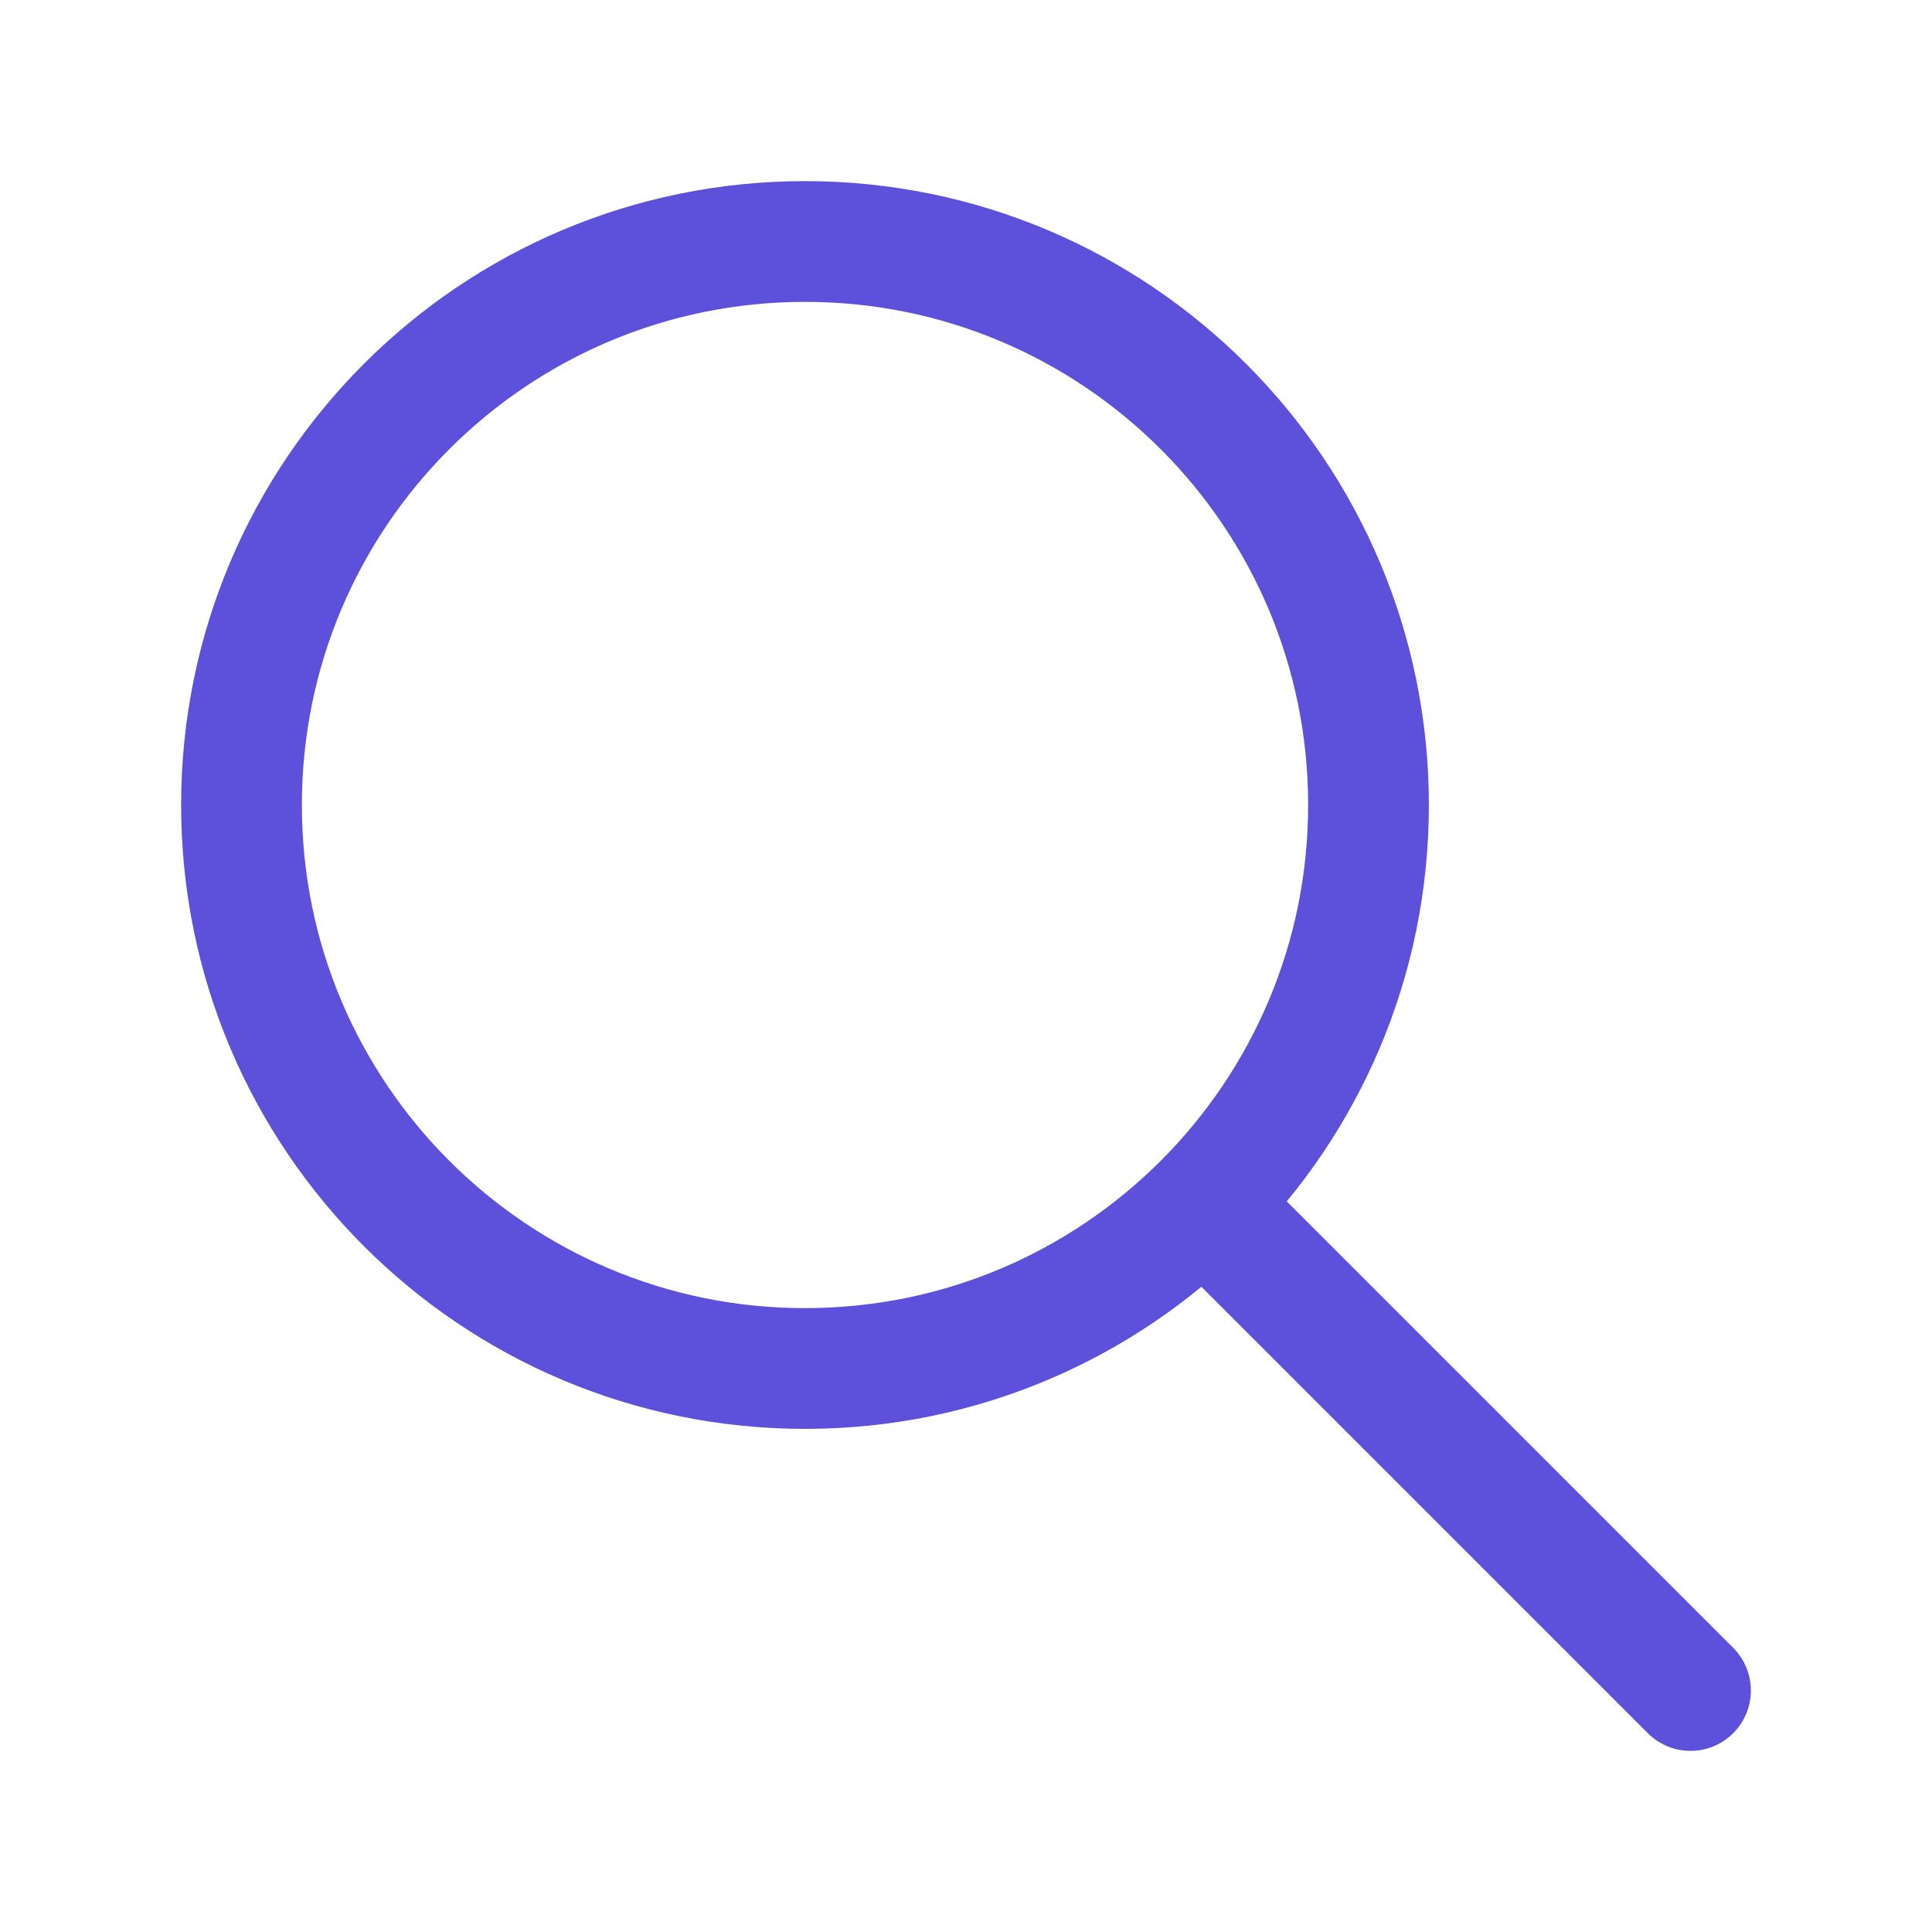
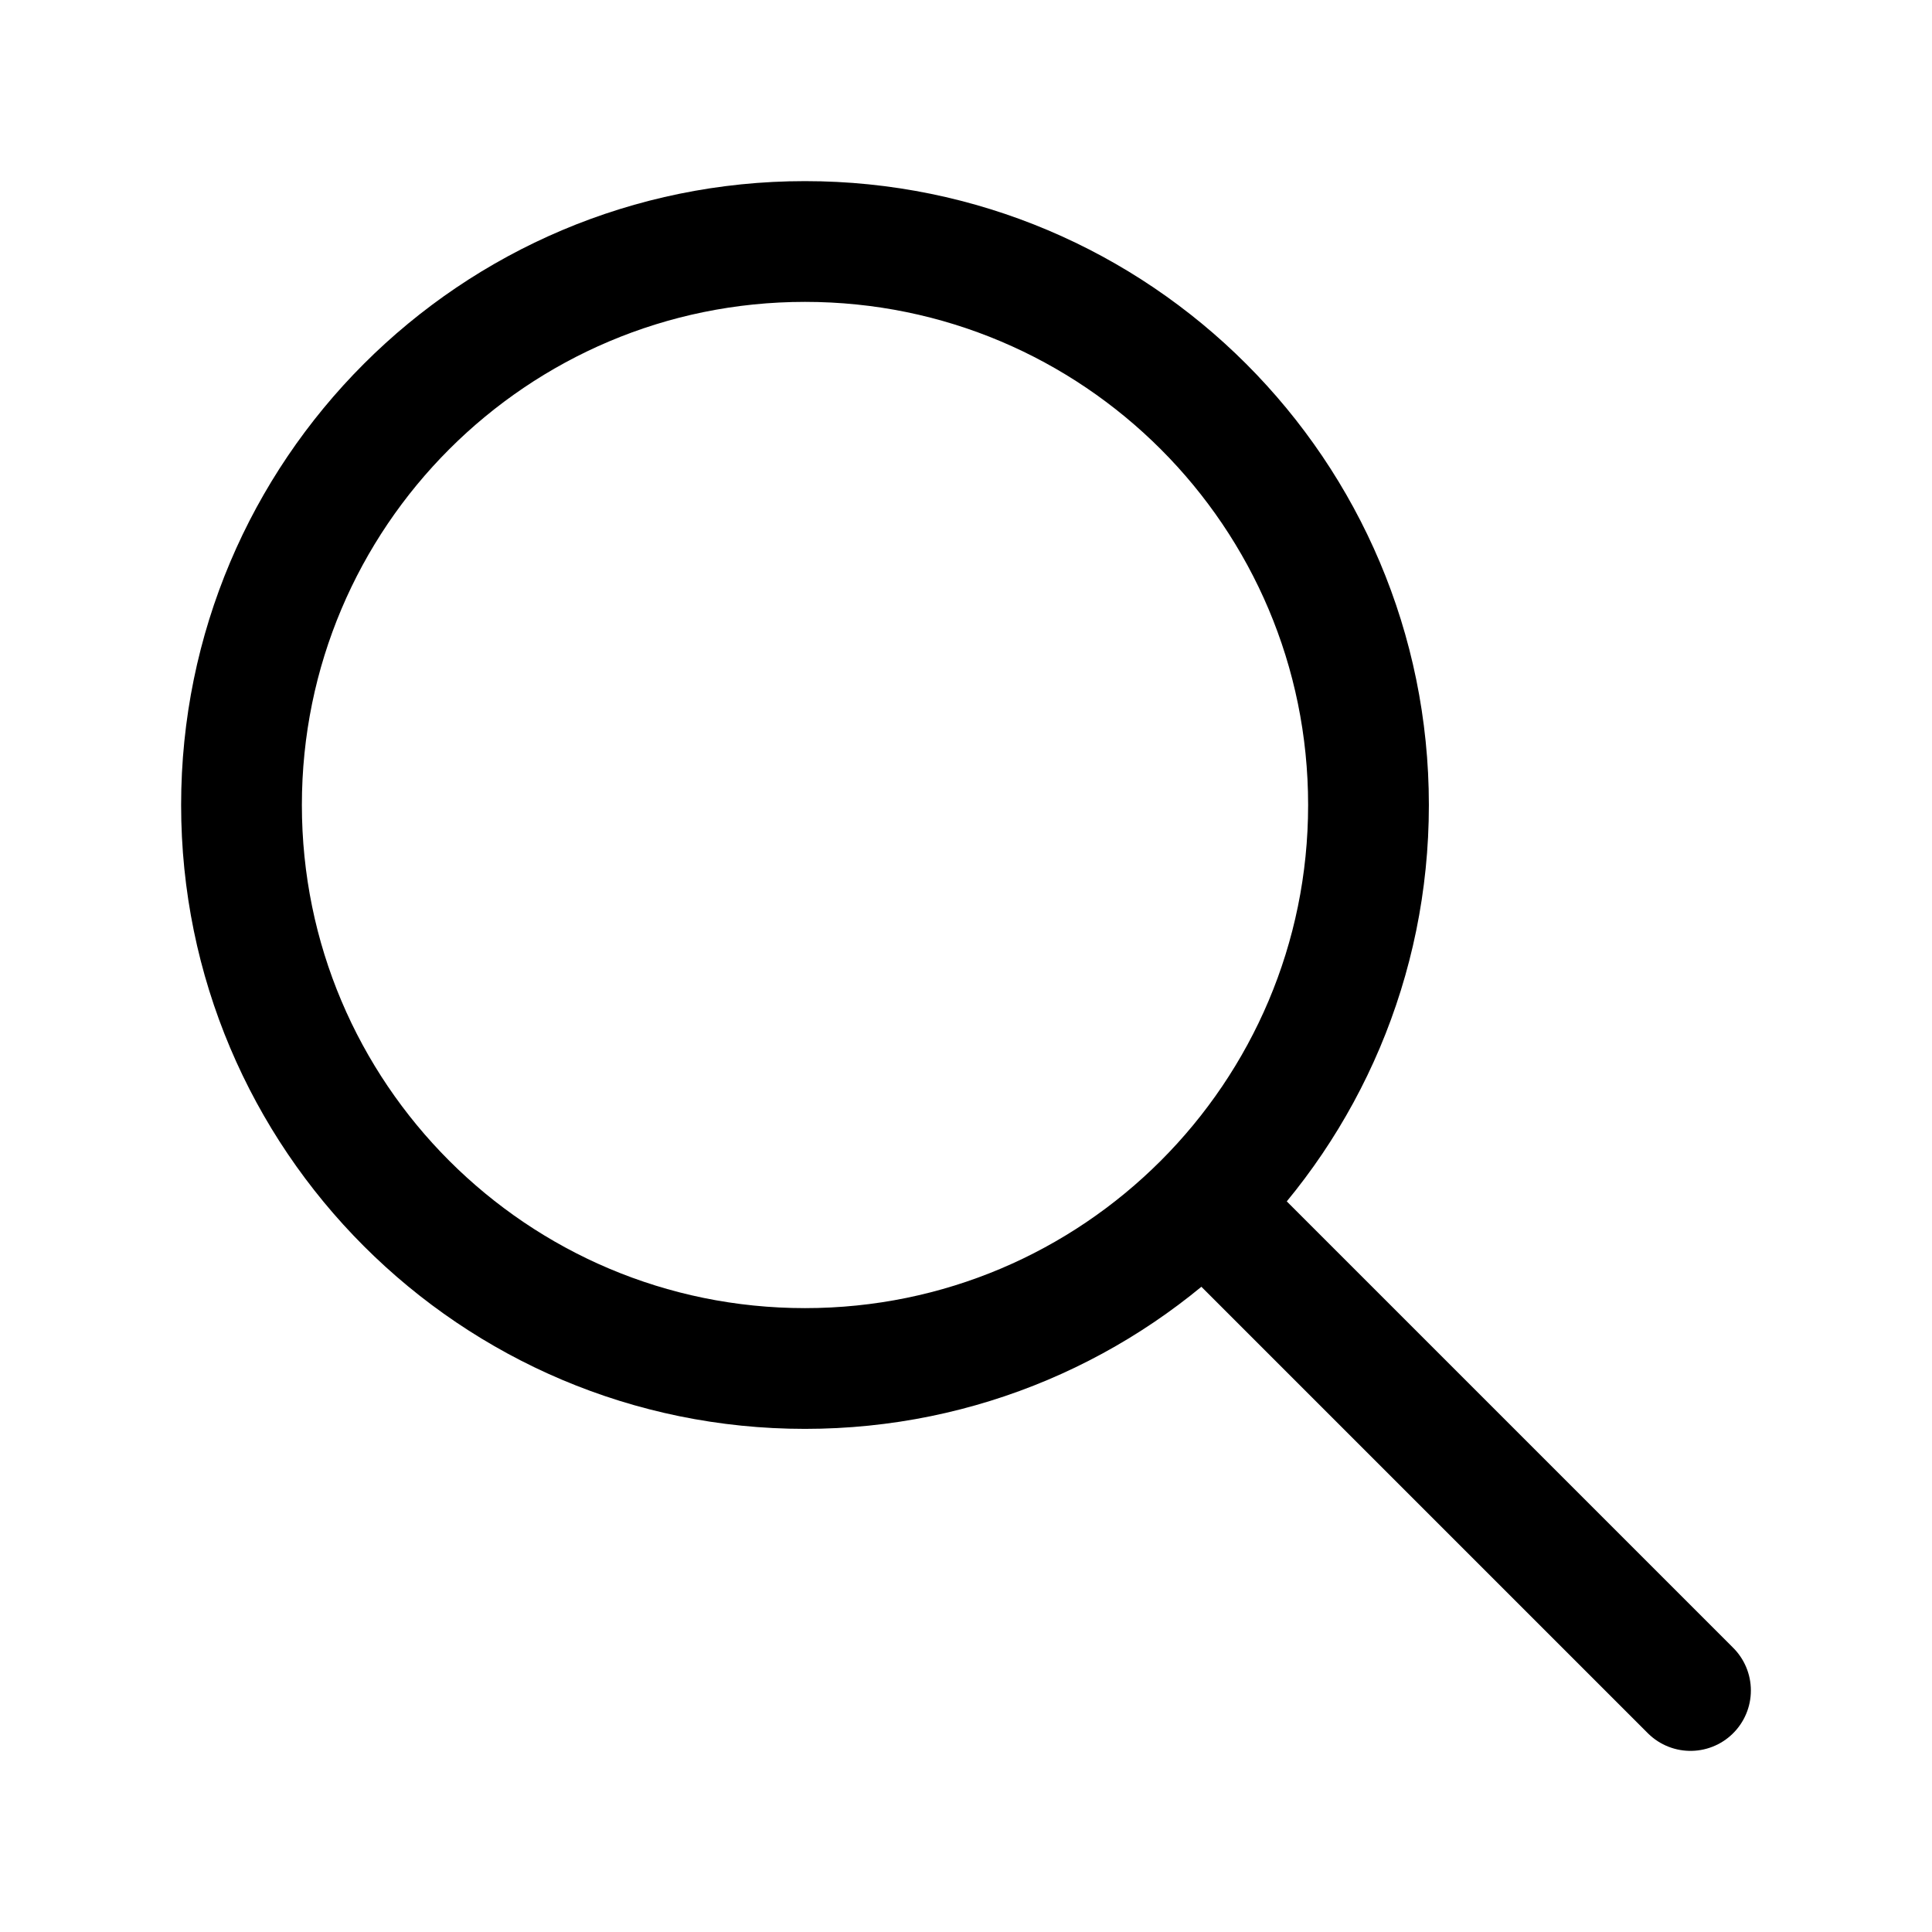
<svg xmlns="http://www.w3.org/2000/svg" id="Groupe_88" data-name="Groupe 88" width="24" height="24" viewBox="0 0 24 24">
  <path id="Tracé_13" data-name="Tracé 13" d="M0,0H24V24H0Z" fill="none" />
-   <circle id="Ellipse_20" data-name="Ellipse 20" cx="7" cy="7" r="7" transform="translate(3 3)" fill="none" stroke="#5d50db" stroke-linecap="round" stroke-linejoin="round" stroke-width="1.5" />
-   <line id="Ligne_18" data-name="Ligne 18" x1="6" y1="6" transform="translate(15 15)" fill="none" stroke="#5d50db" stroke-linecap="round" stroke-linejoin="round" stroke-width="1.5" />
+   <circle id="Ellipse_20" data-name="Ellipse 20" cx="7" cy="7" r="7" transform="translate(3 3)" fill="none" stroke="currentColor" stroke-linecap="round" stroke-linejoin="round" stroke-width="1.5" />
+   <line id="Ligne_18" data-name="Ligne 18" x1="6" y1="6" transform="translate(15 15)" fill="none" stroke="currentColor" stroke-linecap="round" stroke-linejoin="round" stroke-width="1.5" />
</svg>
